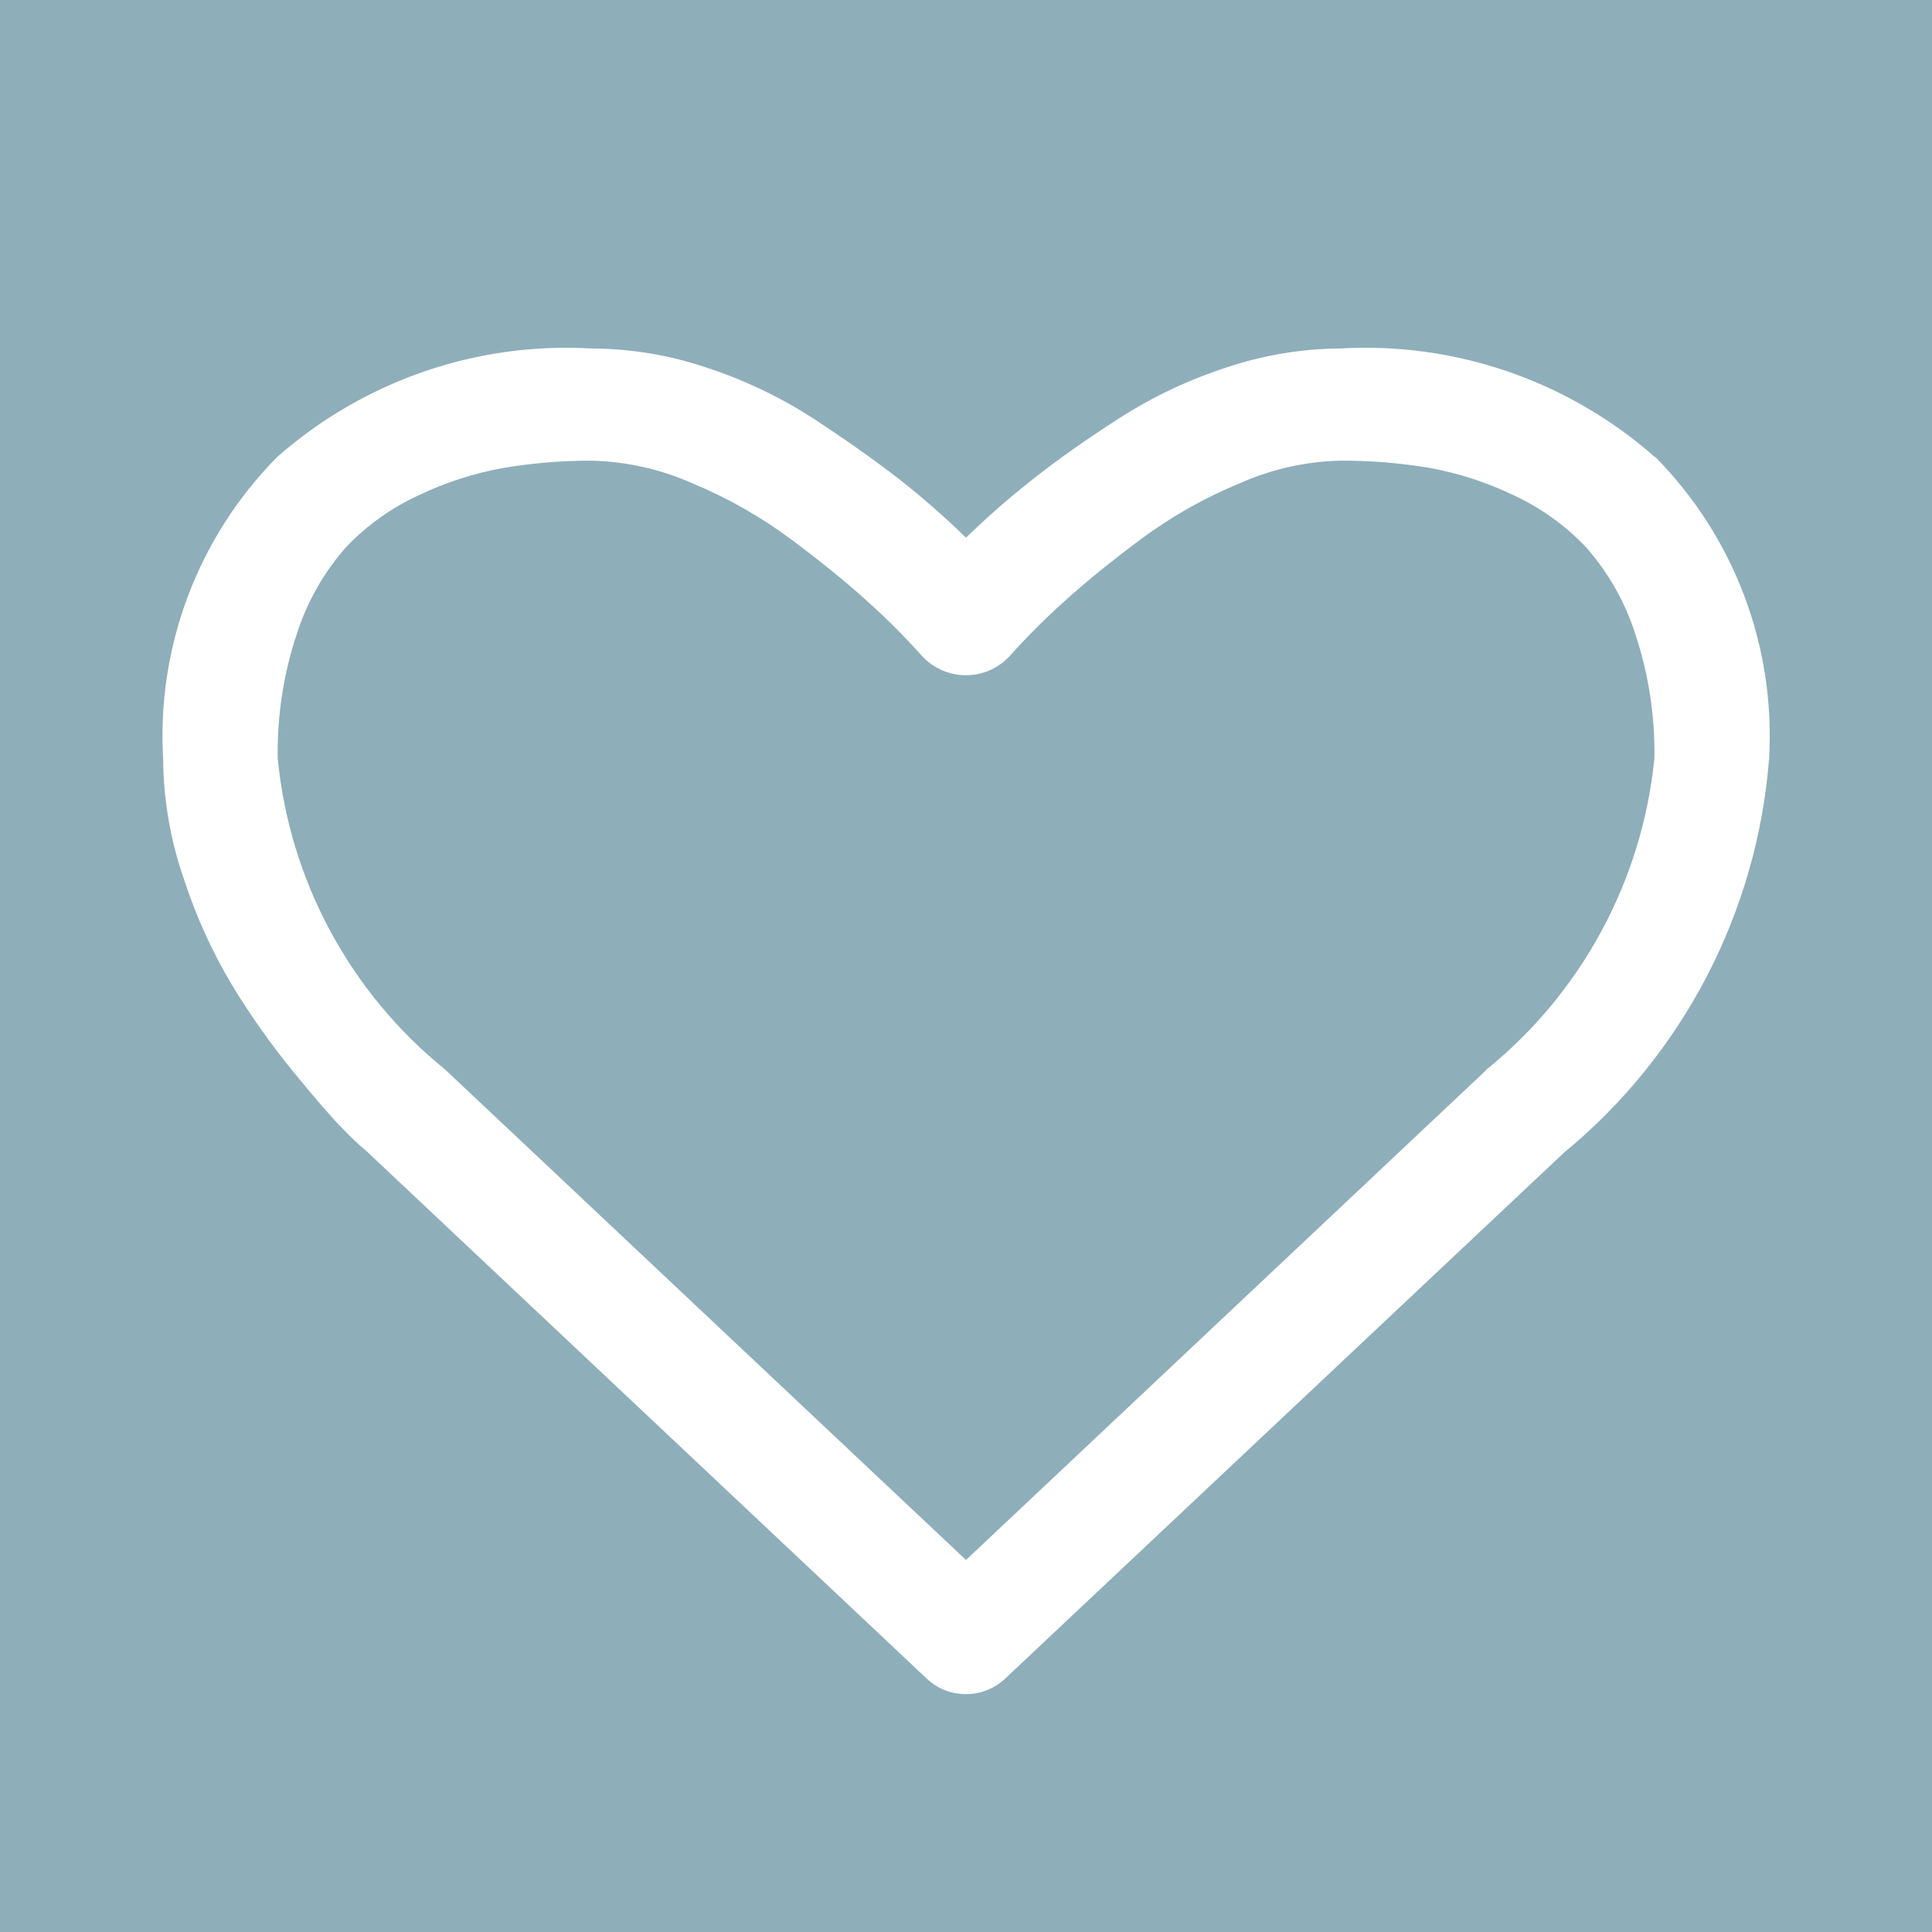
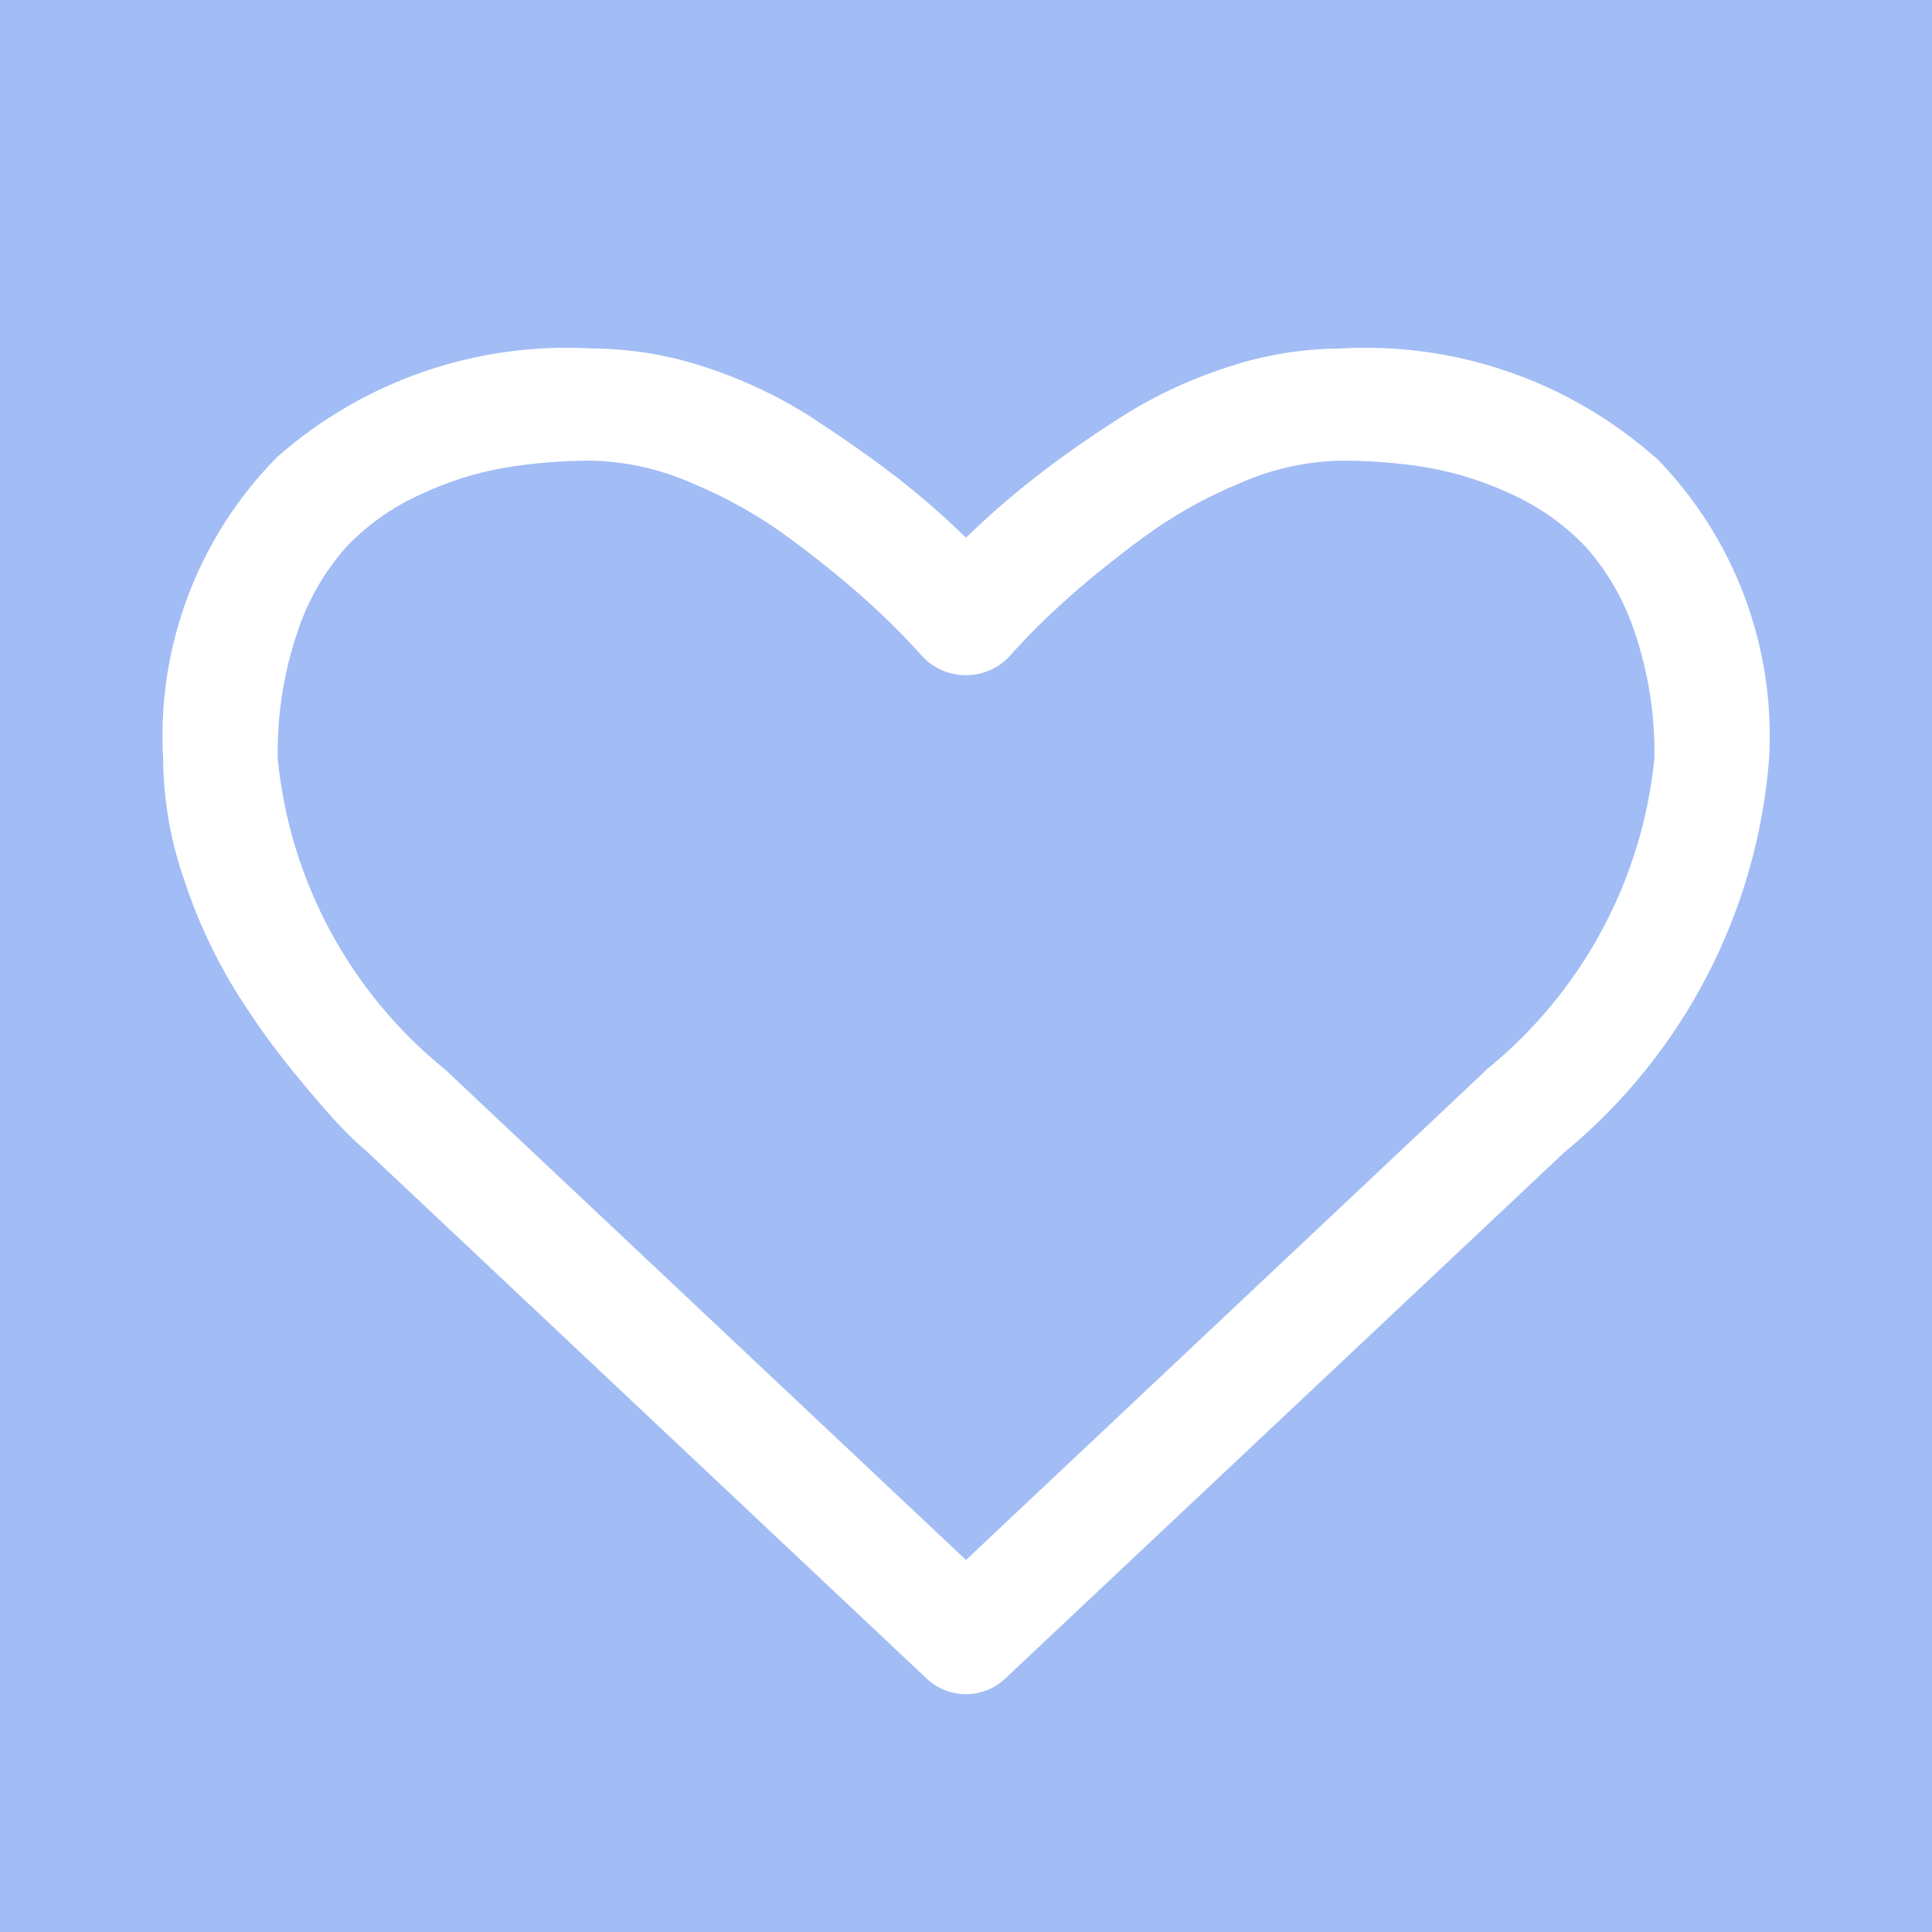
<svg xmlns="http://www.w3.org/2000/svg" width="16" height="16" viewBox="0 0 16 16">
  <defs>
    <style>
      .cls-1 {
-         fill: #8eaeba;
+         fill: #a2bcf5;
      }

      .cls-2 {
        fill: #fff;
        fill-rule: evenodd;
      }
    </style>
  </defs>
  <rect class="cls-1" width="16" height="16" />
  <path id="_" data-name="" class="cls-2" d="M12.306,8.864L8,12.919,3.686,8.857A3.784,3.784,0,0,1,2.3,6.281a3.094,3.094,0,0,1,.16-1.037,2.013,2.013,0,0,1,.408-0.715A1.96,1.96,0,0,1,3.471,4.1a2.728,2.728,0,0,1,.7-0.225A4.347,4.347,0,0,1,4.9,3.815,2.178,2.178,0,0,1,5.728,4a3.822,3.822,0,0,1,.82.464q0.375,0.279.642,0.522a5.705,5.705,0,0,1,.445.446,0.494,0.494,0,0,0,.728,0,5.705,5.705,0,0,1,.445-0.446q0.267-.243.642-0.522A3.82,3.82,0,0,1,10.272,4,2.178,2.178,0,0,1,11.1,3.815a4.349,4.349,0,0,1,.728.058,2.73,2.73,0,0,1,.7.225,1.962,1.962,0,0,1,.605.432,2.016,2.016,0,0,1,.408.715,3.1,3.1,0,0,1,.16,1.037,3.8,3.8,0,0,1-1.4,2.583h0Zm1.4-5.078a3.622,3.622,0,0,0-2.606-.9,3.022,3.022,0,0,0-.939.156,3.844,3.844,0,0,0-.891.421q-0.412.265-.709,0.5A6.794,6.794,0,0,0,8,4.453,6.816,6.816,0,0,0,7.436,3.96q-0.3-.232-0.709-0.5a3.845,3.845,0,0,0-.891-0.421A3.023,3.023,0,0,0,4.9,2.886a3.621,3.621,0,0,0-2.606.9,3.285,3.285,0,0,0-.943,2.5,3.11,3.11,0,0,0,.174,1,4.337,4.337,0,0,0,.4.878,6.4,6.4,0,0,0,.5.707q0.282,0.345.412,0.475a2.4,2.4,0,0,0,.2.189L7.673,13.9a0.474,0.474,0,0,0,.653,0l4.625-4.353a4.7,4.7,0,0,0,1.7-3.265A3.285,3.285,0,0,0,13.71,3.786Z" />
</svg>
